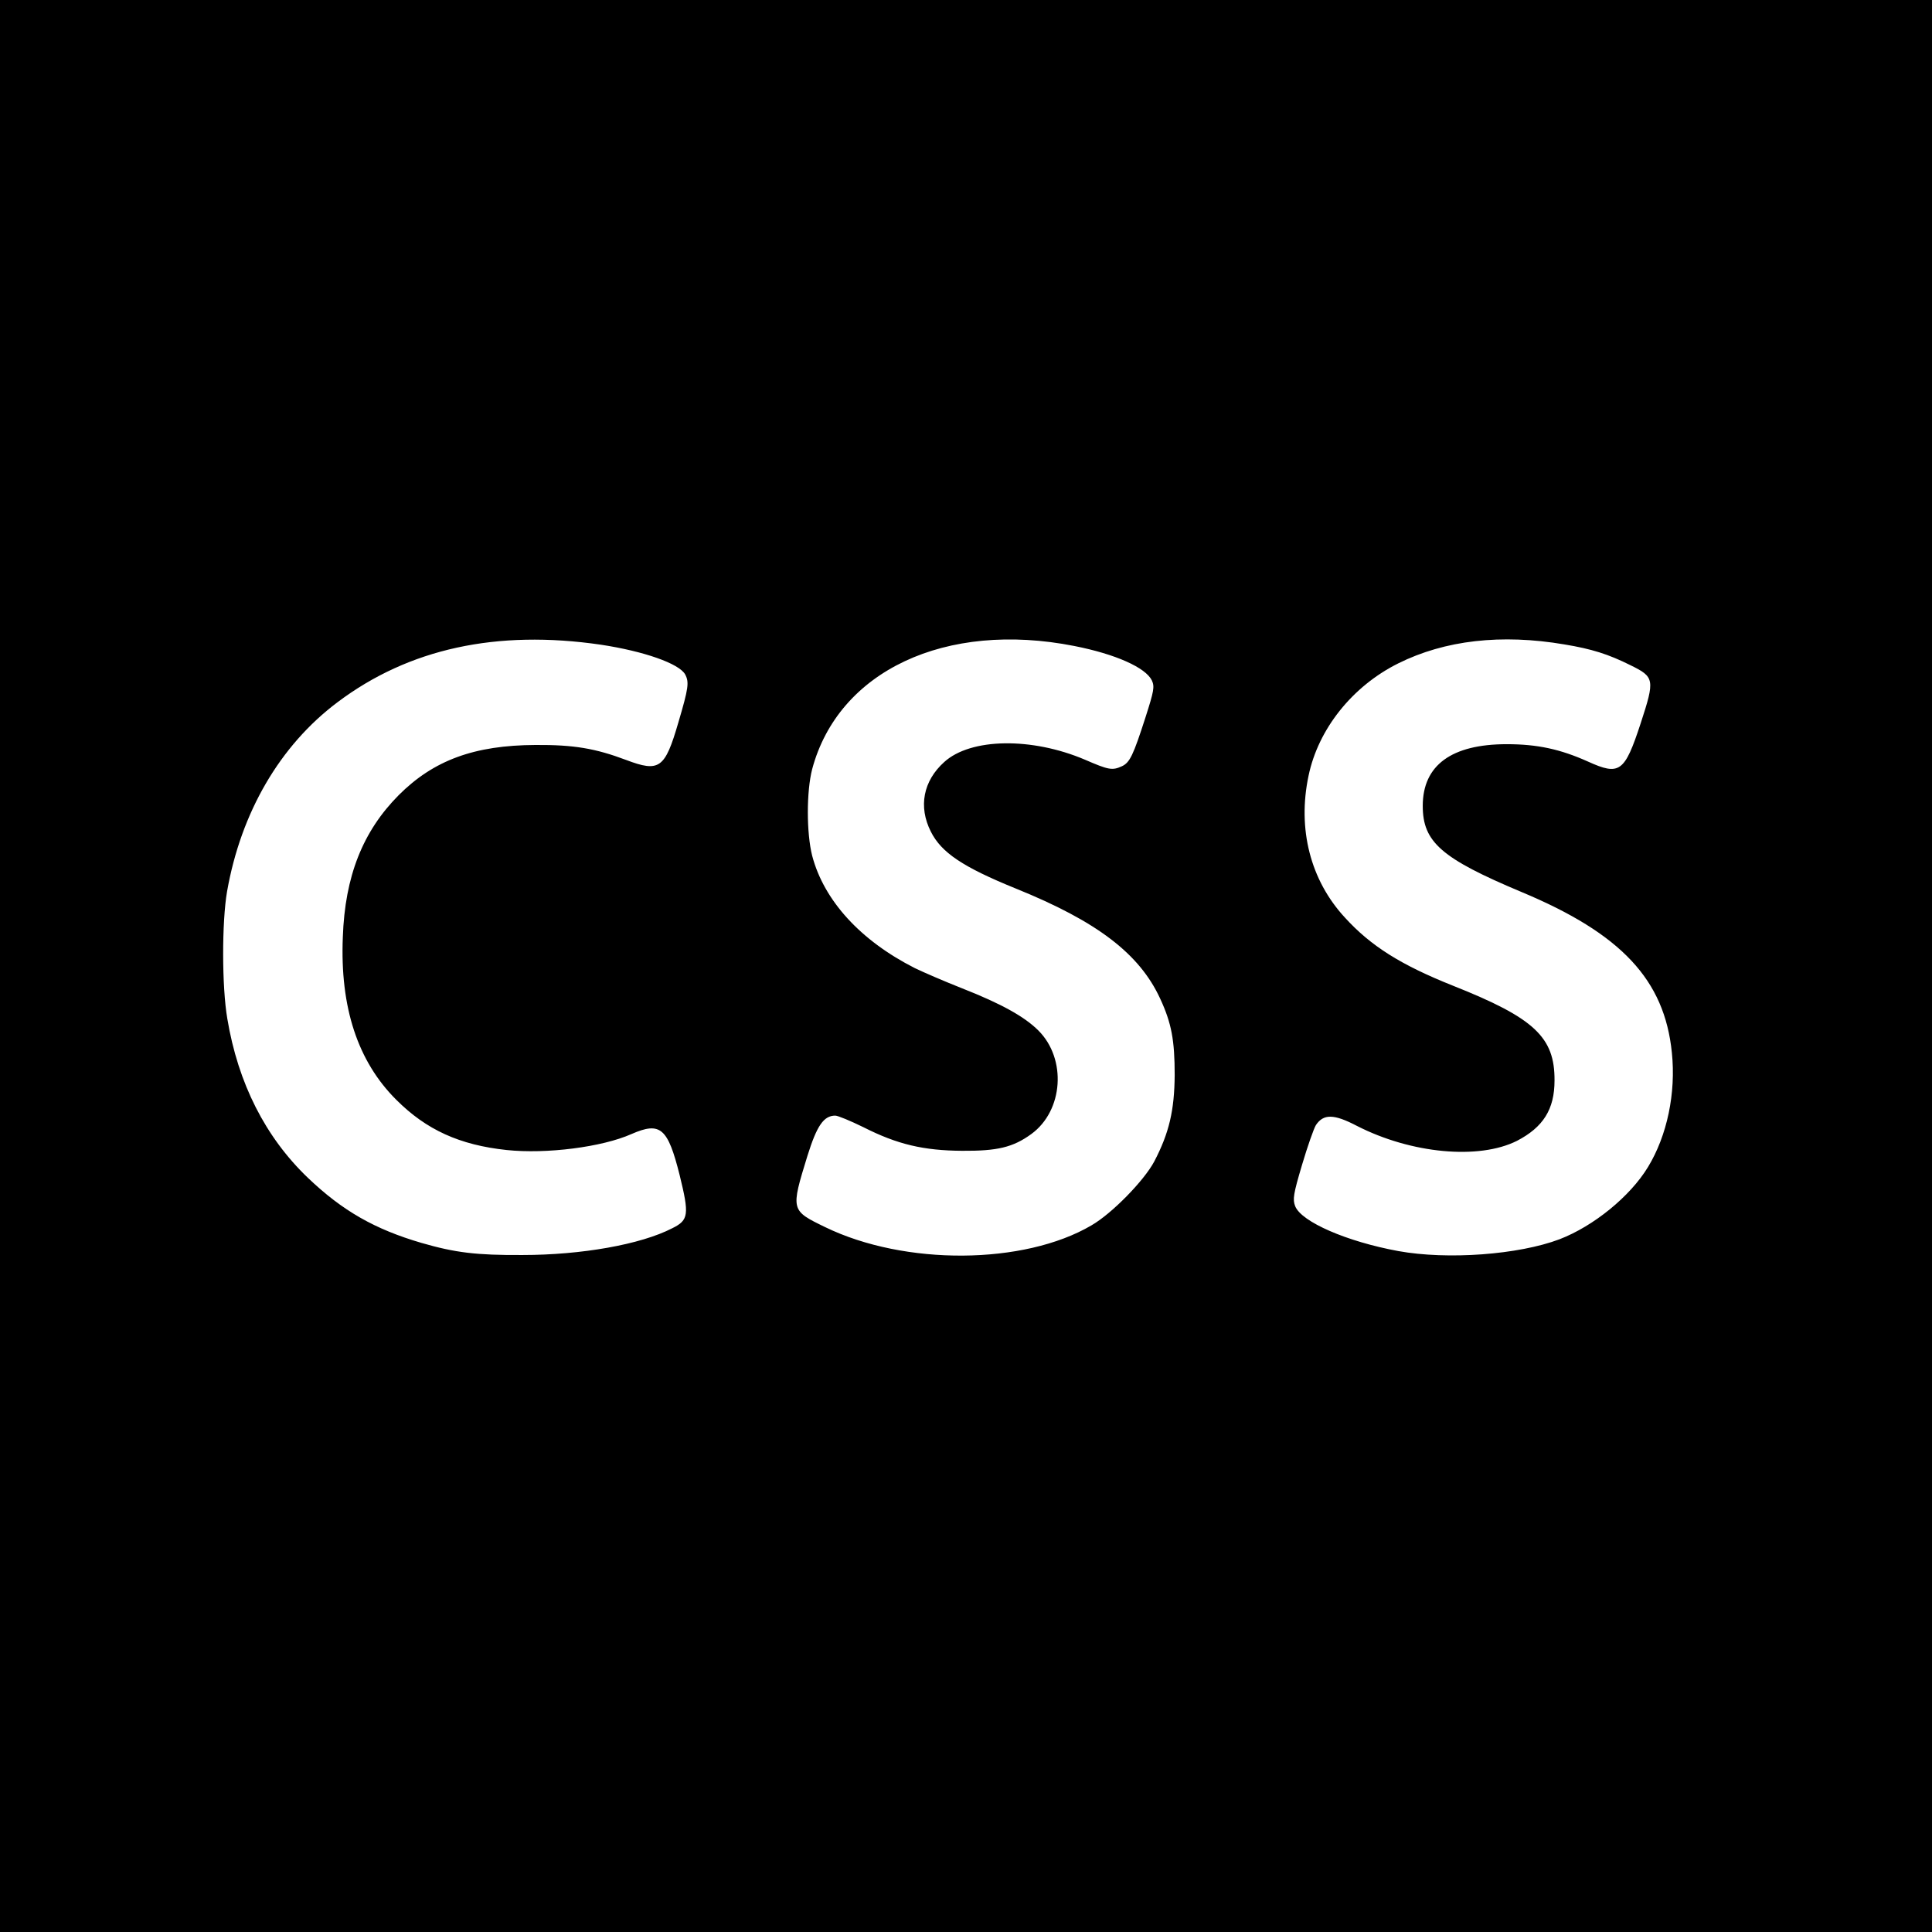
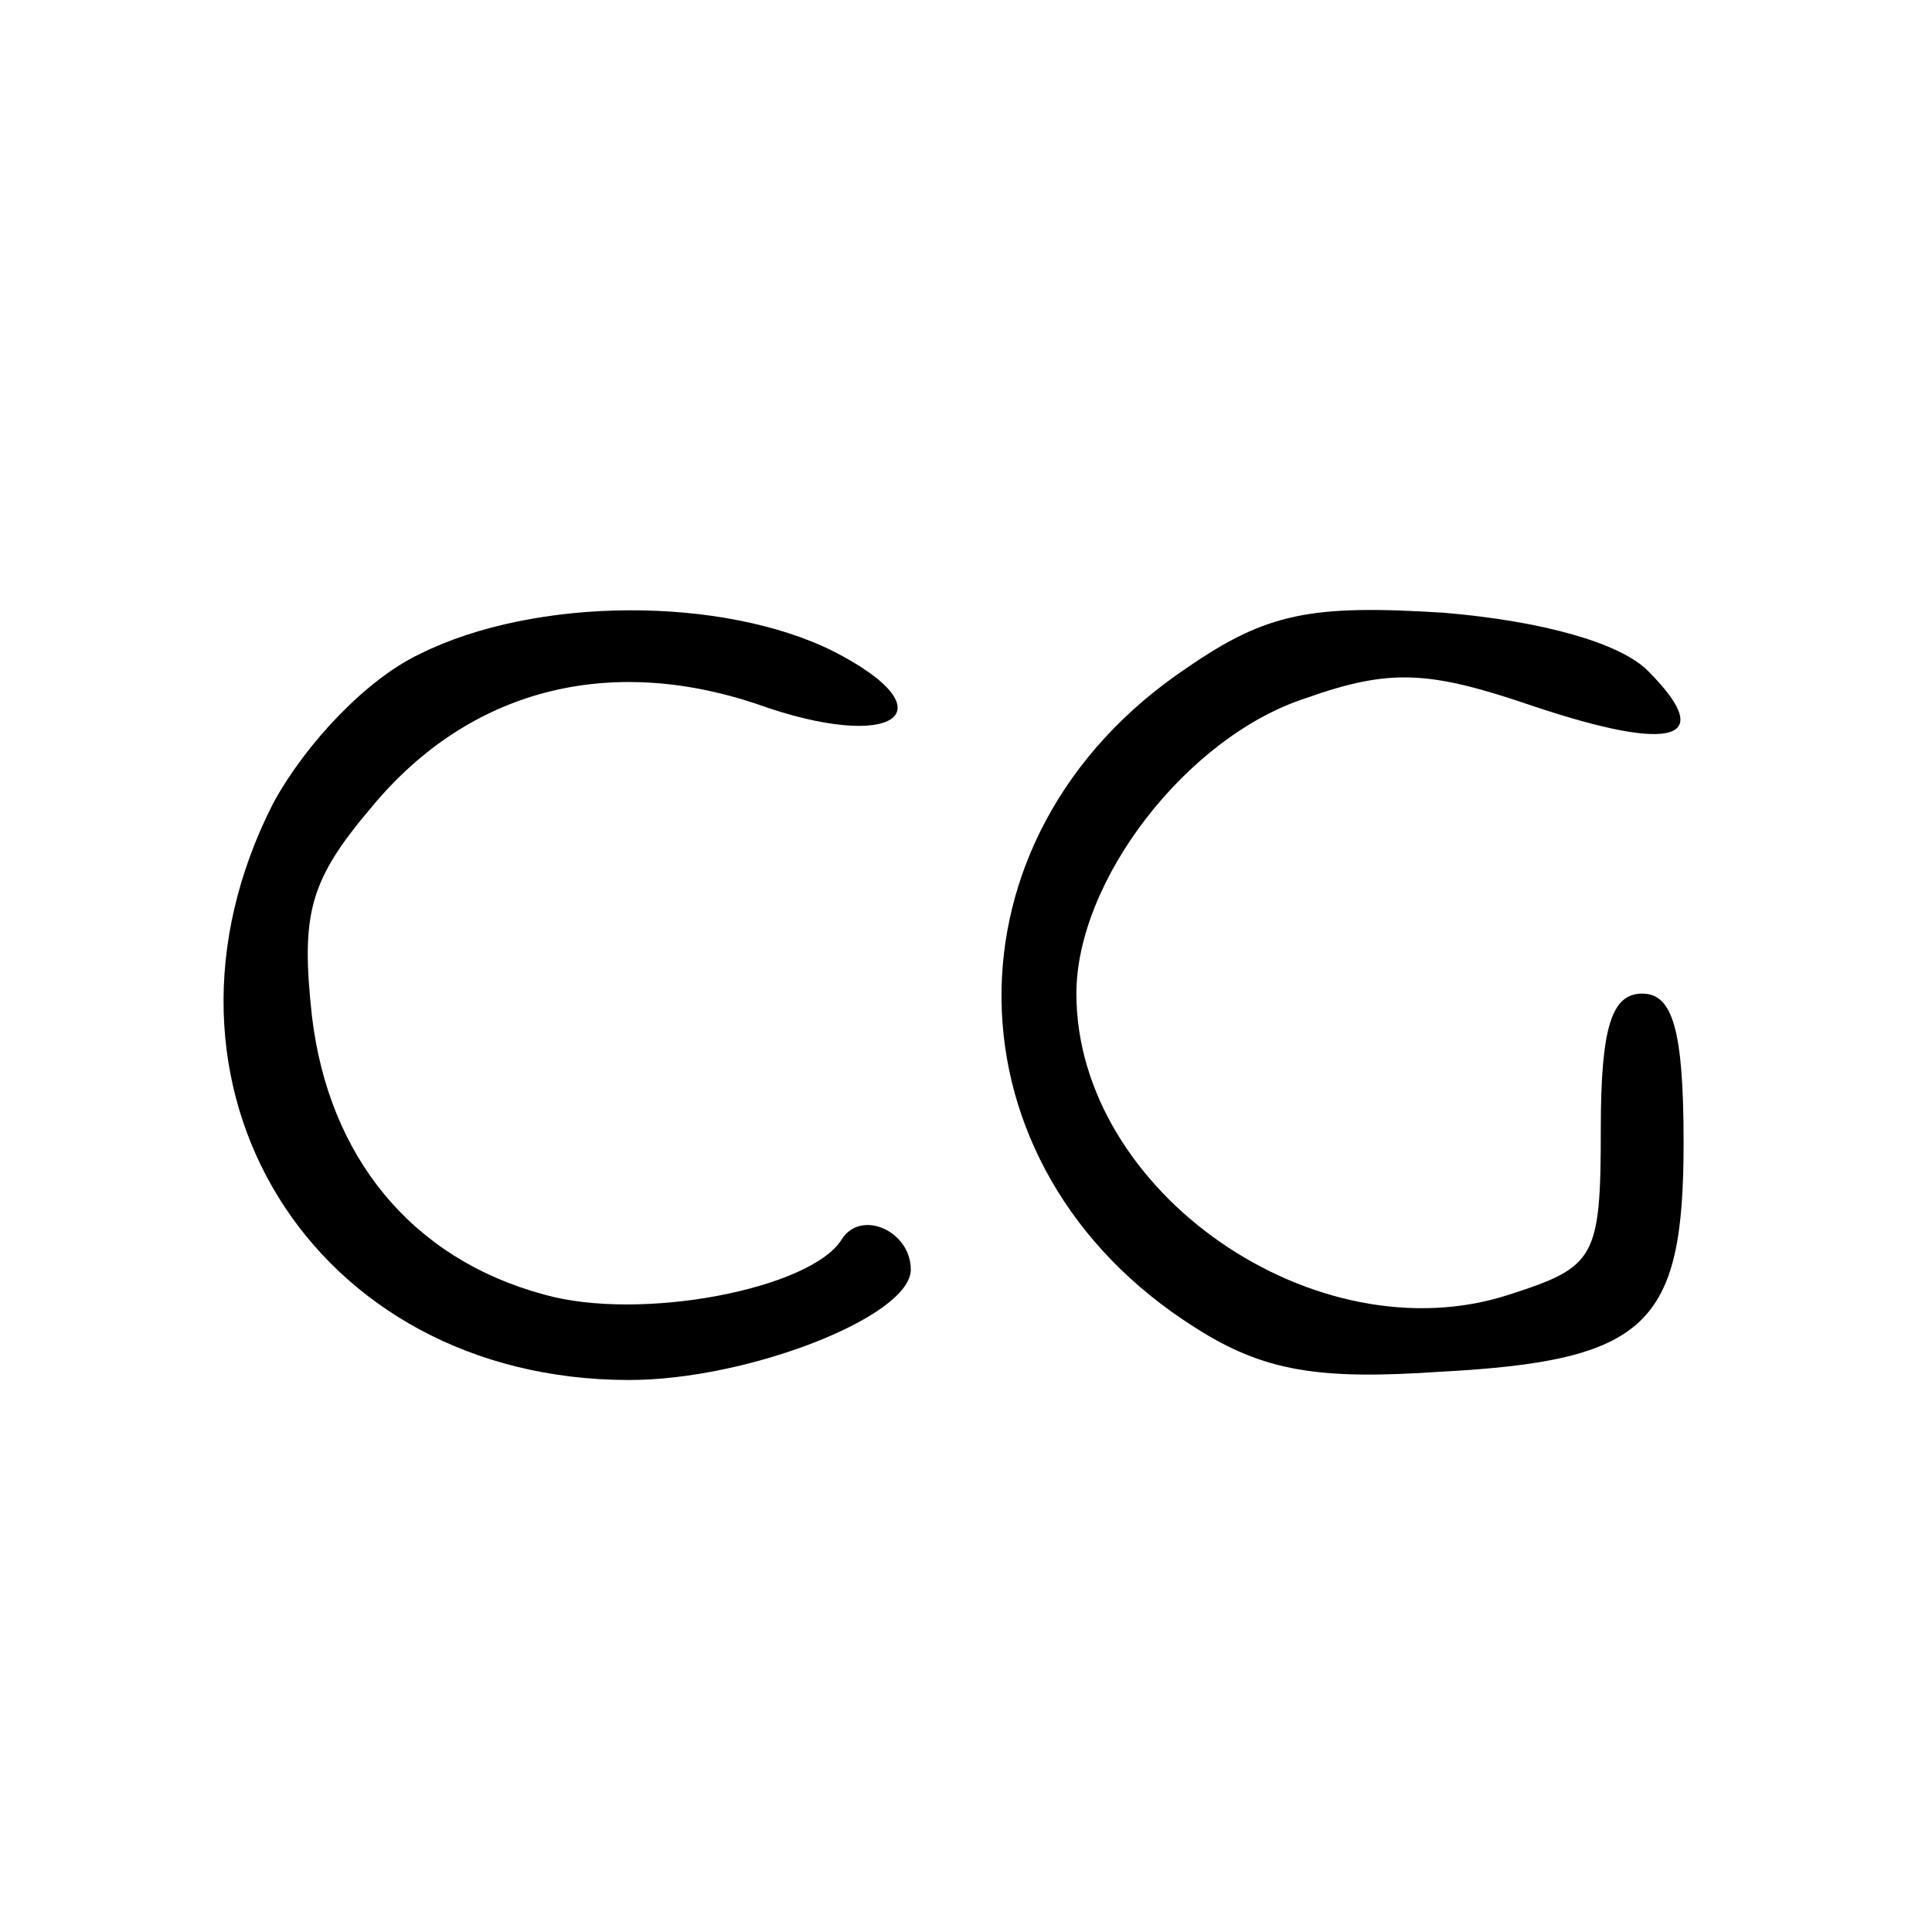
- <svg xmlns="http://www.w3.org/2000/svg" version="1.0" width="736pt" height="736pt" viewBox="0 0 736 736" preserveAspectRatio="xMidYMid meet">
-   <g transform="translate(0,736) scale(0.1,-0.1)" fill="#000000" stroke="none">
-     <path d="M0 3680 l0 -3680 3680 0 3680 0 0 3680 0 3680 -3680 0 -3680 0 0 -3680z m2289 1224 c165 -25 298 -72 321 -113 16 -30 13 -52 -26 -184 -51 -175 -72 -190 -199 -142 -117 44 -199 58 -345 57 -233 -1 -388 -58 -521 -191 -137 -138 -205 -309 -213 -541 -11 -268 57 -474 204 -620 114 -114 241 -172 420 -191 151 -16 364 11 476 61 110 48 138 23 183 -156 37 -151 35 -172 -28 -203 -120 -62 -346 -102 -571 -102 -176 -1 -256 9 -384 46 -178 52 -301 122 -433 248 -162 155 -266 360 -307 606 -21 122 -21 369 -1 485 53 301 201 556 421 721 271 204 606 277 1003 219z m1804 -5 c157 -31 271 -82 295 -131 11 -24 8 -40 -24 -140 -47 -146 -60 -173 -90 -187 -37 -17 -51 -14 -141 25 -202 86 -435 83 -536 -9 -80 -72 -99 -170 -51 -265 40 -80 122 -135 324 -217 309 -125 471 -248 550 -420 43 -93 55 -158 55 -290 -1 -135 -21 -221 -78 -330 -39 -73 -161 -198 -239 -243 -257 -151 -711 -154 -1014 -7 -132 64 -132 64 -68 272 36 115 62 153 106 153 10 0 58 -20 107 -44 130 -66 230 -89 376 -90 134 -1 194 13 264 64 122 89 135 286 27 394 -53 53 -141 102 -291 161 -66 26 -147 61 -180 77 -207 105 -346 257 -391 428 -22 87 -22 245 0 330 100 374 508 566 999 469z m1867 6 c103 -17 167 -37 251 -79 92 -45 94 -54 39 -222 -61 -186 -80 -200 -201 -145 -105 47 -192 66 -309 66 -210 0 -320 -80 -320 -235 0 -138 71 -200 376 -328 381 -159 545 -335 573 -612 16 -154 -18 -316 -91 -436 -68 -112 -207 -225 -337 -275 -156 -59 -426 -79 -614 -45 -196 36 -369 111 -393 171 -10 26 -7 46 26 157 21 71 45 139 53 152 29 43 68 43 156 -3 207 -106 465 -130 610 -57 100 52 143 120 143 230 1 165 -77 238 -387 361 -198 79 -313 151 -412 260 -131 142 -181 337 -138 540 37 178 167 341 342 428 177 88 392 113 633 72z" />
+ <svg xmlns="http://www.w3.org/2000/svg" version="1.0" width="70pt" height="70pt" viewBox="0 0 70 70" preserveAspectRatio="xMidYMid meet">
+   <g transform="translate(0,70) scale(0.1,-0.1)" fill="#000000" stroke="none">
+     <path d="M152 463 c-19 -9 -41 -32 -53 -54 -52 -102 14 -209 129 -209 43 0 102 23 102 40 0 14 -18 22 -25 11 -11 -18 -73 -30 -108 -20 -48 13 -78 50 -84 101 -4 37 -1 49 22 76 35 42 85 55 139 37 50 -18 71 -3 28 19 -40 20 -108 20 -150 -1z" />
+     <path d="M430 458 c-91 -61 -89 -181 3 -239 25 -16 45 -19 89 -16 75 4 88 17 88 83 0 41 -4 54 -15 54 -11 0 -15 -12 -15 -49 0 -47 -2 -50 -33 -60 -70 -23 -157 37 -157 109 0 41 40 93 83 107 31 11 45 10 83 -3 51 -17 66 -12 41 13 -10 10 -38 18 -74 21 -48 3 -64 0 -93 -20z" />
  </g>
</svg>
